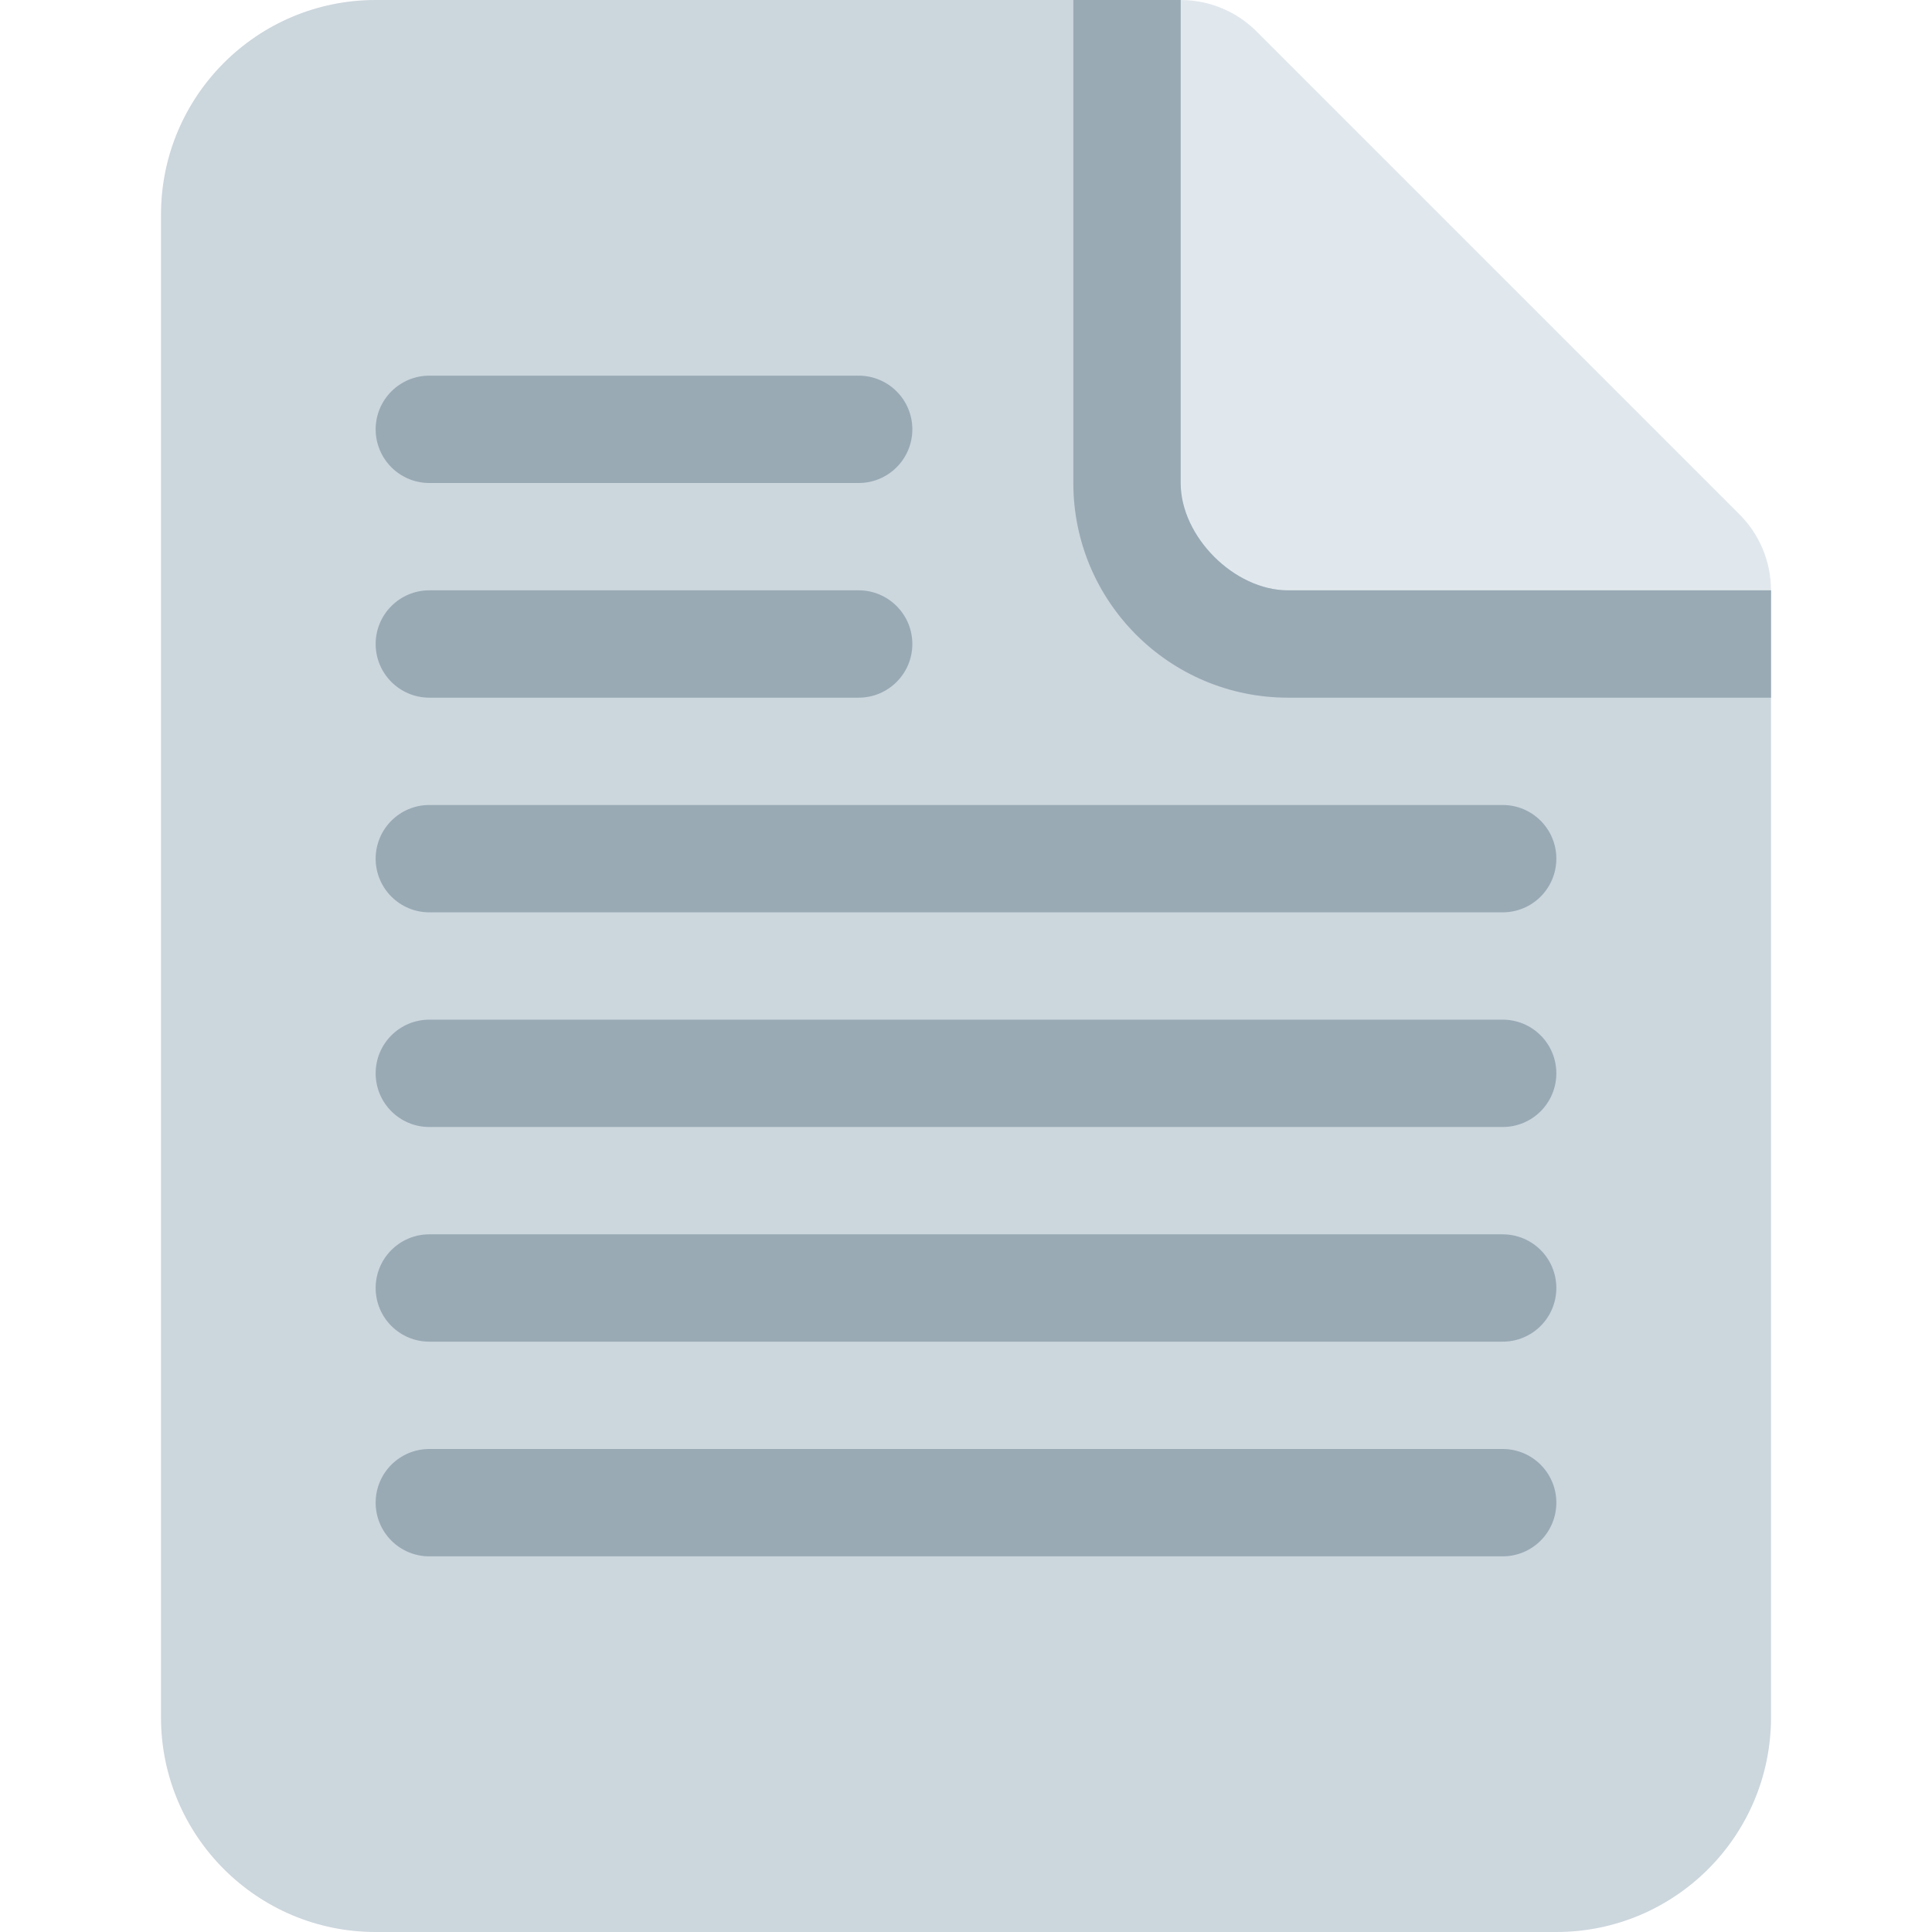
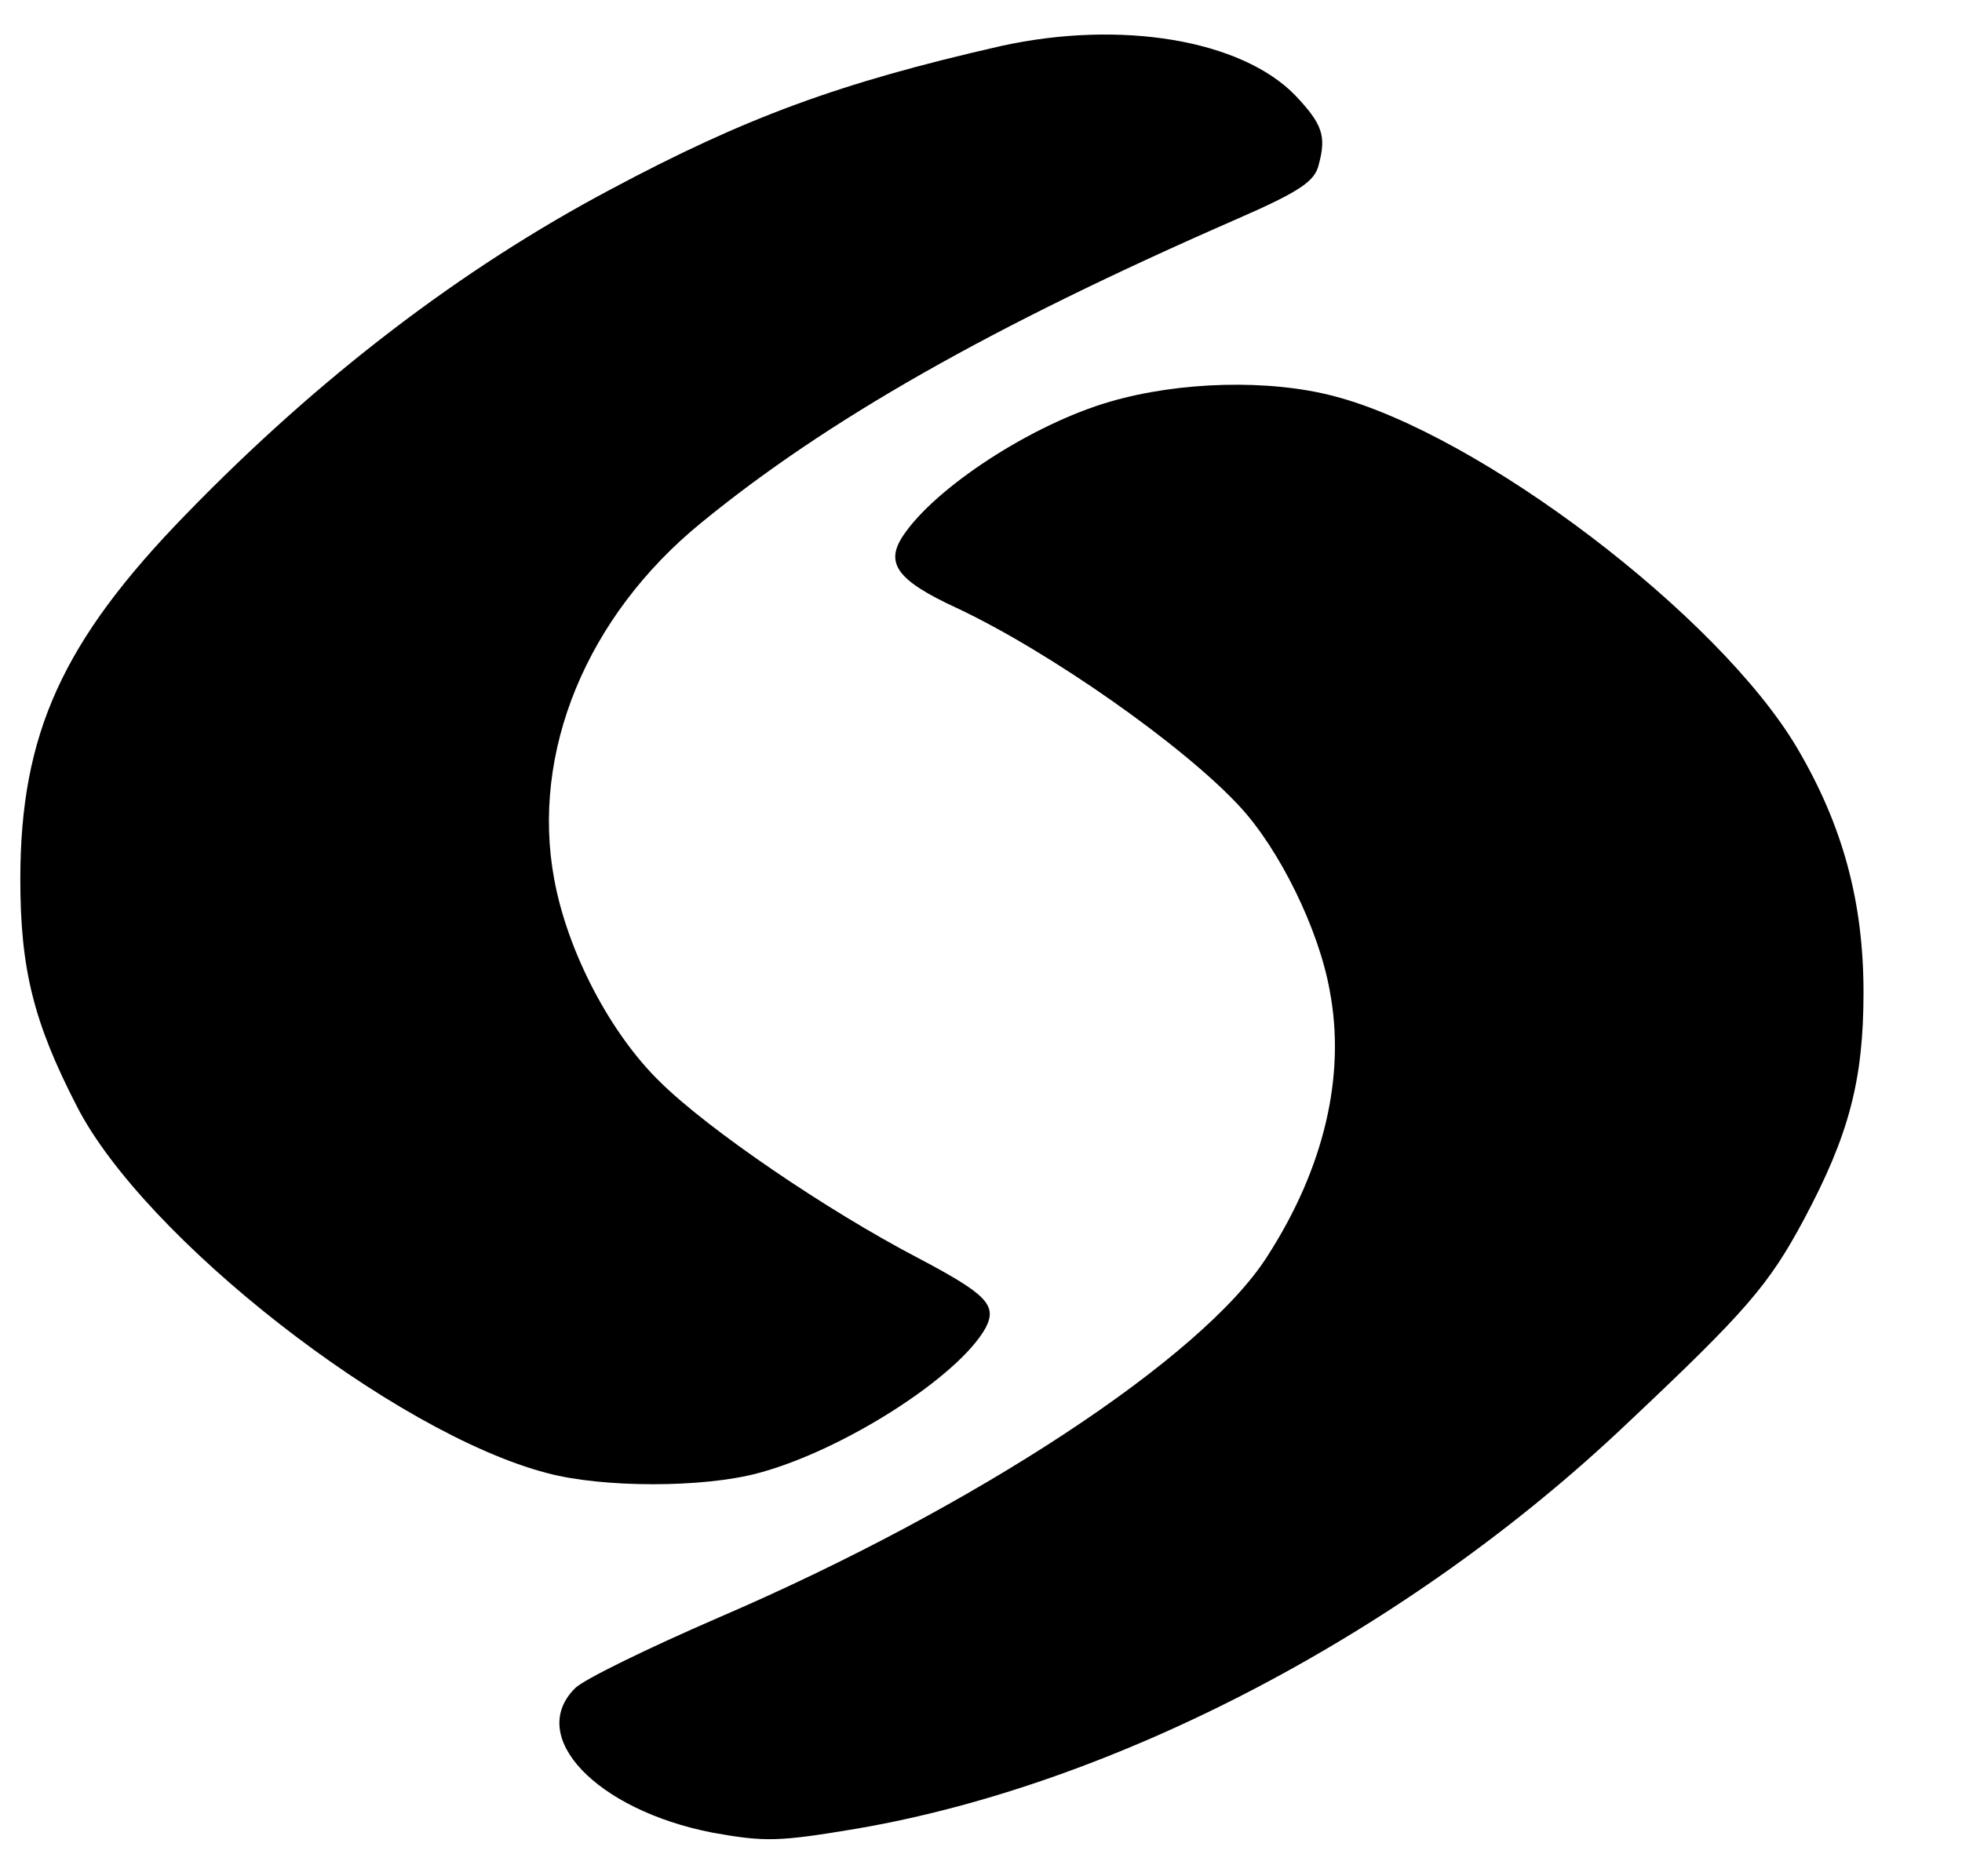
- <svg xmlns="http://www.w3.org/2000/svg" viewBox="0 0 36 36">
-   <path fill="#E1E8ED" d="M32.415 9.586l-9-9C23.054.225 22.553 0 22 0c-1.104 0-1.999.896-2 2 0 .552.224 1.053.586 1.415l-3.859 3.859 9 9 3.859-3.859c.362.361.862.585 1.414.585 1.104 0 2.001-.896 2-2 0-.552-.224-1.052-.585-1.414z" />
-   <path fill="#CCD6DD" d="M22 0H7C4.791 0 3 1.791 3 4v28c0 2.209 1.791 4 4 4h22c2.209 0 4-1.791 4-4V11h-9c-1 0-2-1-2-2V0z" />
-   <path fill="#99AAB5" d="M22 0h-2v9c0 2.209 1.791 4 4 4h9v-2h-9c-1 0-2-1-2-2V0zm-5 8c0 .552-.448 1-1 1H8c-.552 0-1-.448-1-1s.448-1 1-1h8c.552 0 1 .448 1 1zm0 4c0 .552-.448 1-1 1H8c-.552 0-1-.448-1-1s.448-1 1-1h8c.552 0 1 .448 1 1zm12 4c0 .552-.447 1-1 1H8c-.552 0-1-.448-1-1s.448-1 1-1h20c.553 0 1 .448 1 1zm0 4c0 .553-.447 1-1 1H8c-.552 0-1-.447-1-1 0-.553.448-1 1-1h20c.553 0 1 .447 1 1zm0 4c0 .553-.447 1-1 1H8c-.552 0-1-.447-1-1 0-.553.448-1 1-1h20c.553 0 1 .447 1 1zm0 4c0 .553-.447 1-1 1H8c-.552 0-1-.447-1-1 0-.553.448-1 1-1h20c.553 0 1 .447 1 1z" />
+ <svg xmlns="http://www.w3.org/2000/svg" version="1.0" width="251pt" height="240pt" viewBox="0 0 251 240" preserveAspectRatio="xMidYMid meet">
+   <g transform="translate(0,240) scale(0.1,-0.1)" fill="#000000" stroke="none">
+     <path d="M1280 2341 c-206 -47 -326 -91 -500 -184 -190 -101 -371 -239 -541 -414 -159 -163 -213 -282 -213 -468 0 -115 17 -183 72 -290 86 -169 406 -419 602 -470 71 -19 200 -19 270 0 109 29 257 124 291 186 15 29 1 43 -86 89 -117 61 -268 164 -330 225 -64 62 -119 167 -136 260 -30 162 41 336 188 456 160 131 370 251 686 389 80 35 99 48 104 69 10 37 5 52 -30 89 -69 71 -223 97 -377 63z" />
+     <path d="M1420 1886 c-100 -29 -224 -110 -265 -172 -23 -35 -7 -57 69 -92 119 -56 290 -176 362 -254 51 -55 101 -157 115 -235 21 -109 -7 -228 -80 -341 -82 -129 -374 -321 -702 -462 -90 -39 -172 -79 -183 -90 -63 -62 27 -156 175 -185 67 -12 84 -12 185 5 333 57 706 253 985 518 154 145 182 178 227 262 57 107 76 177 76 290 0 115 -26 213 -85 313 -100 169 -405 401 -592 450 -83 22 -198 19 -287 -7z" />
+   </g>
</svg>
